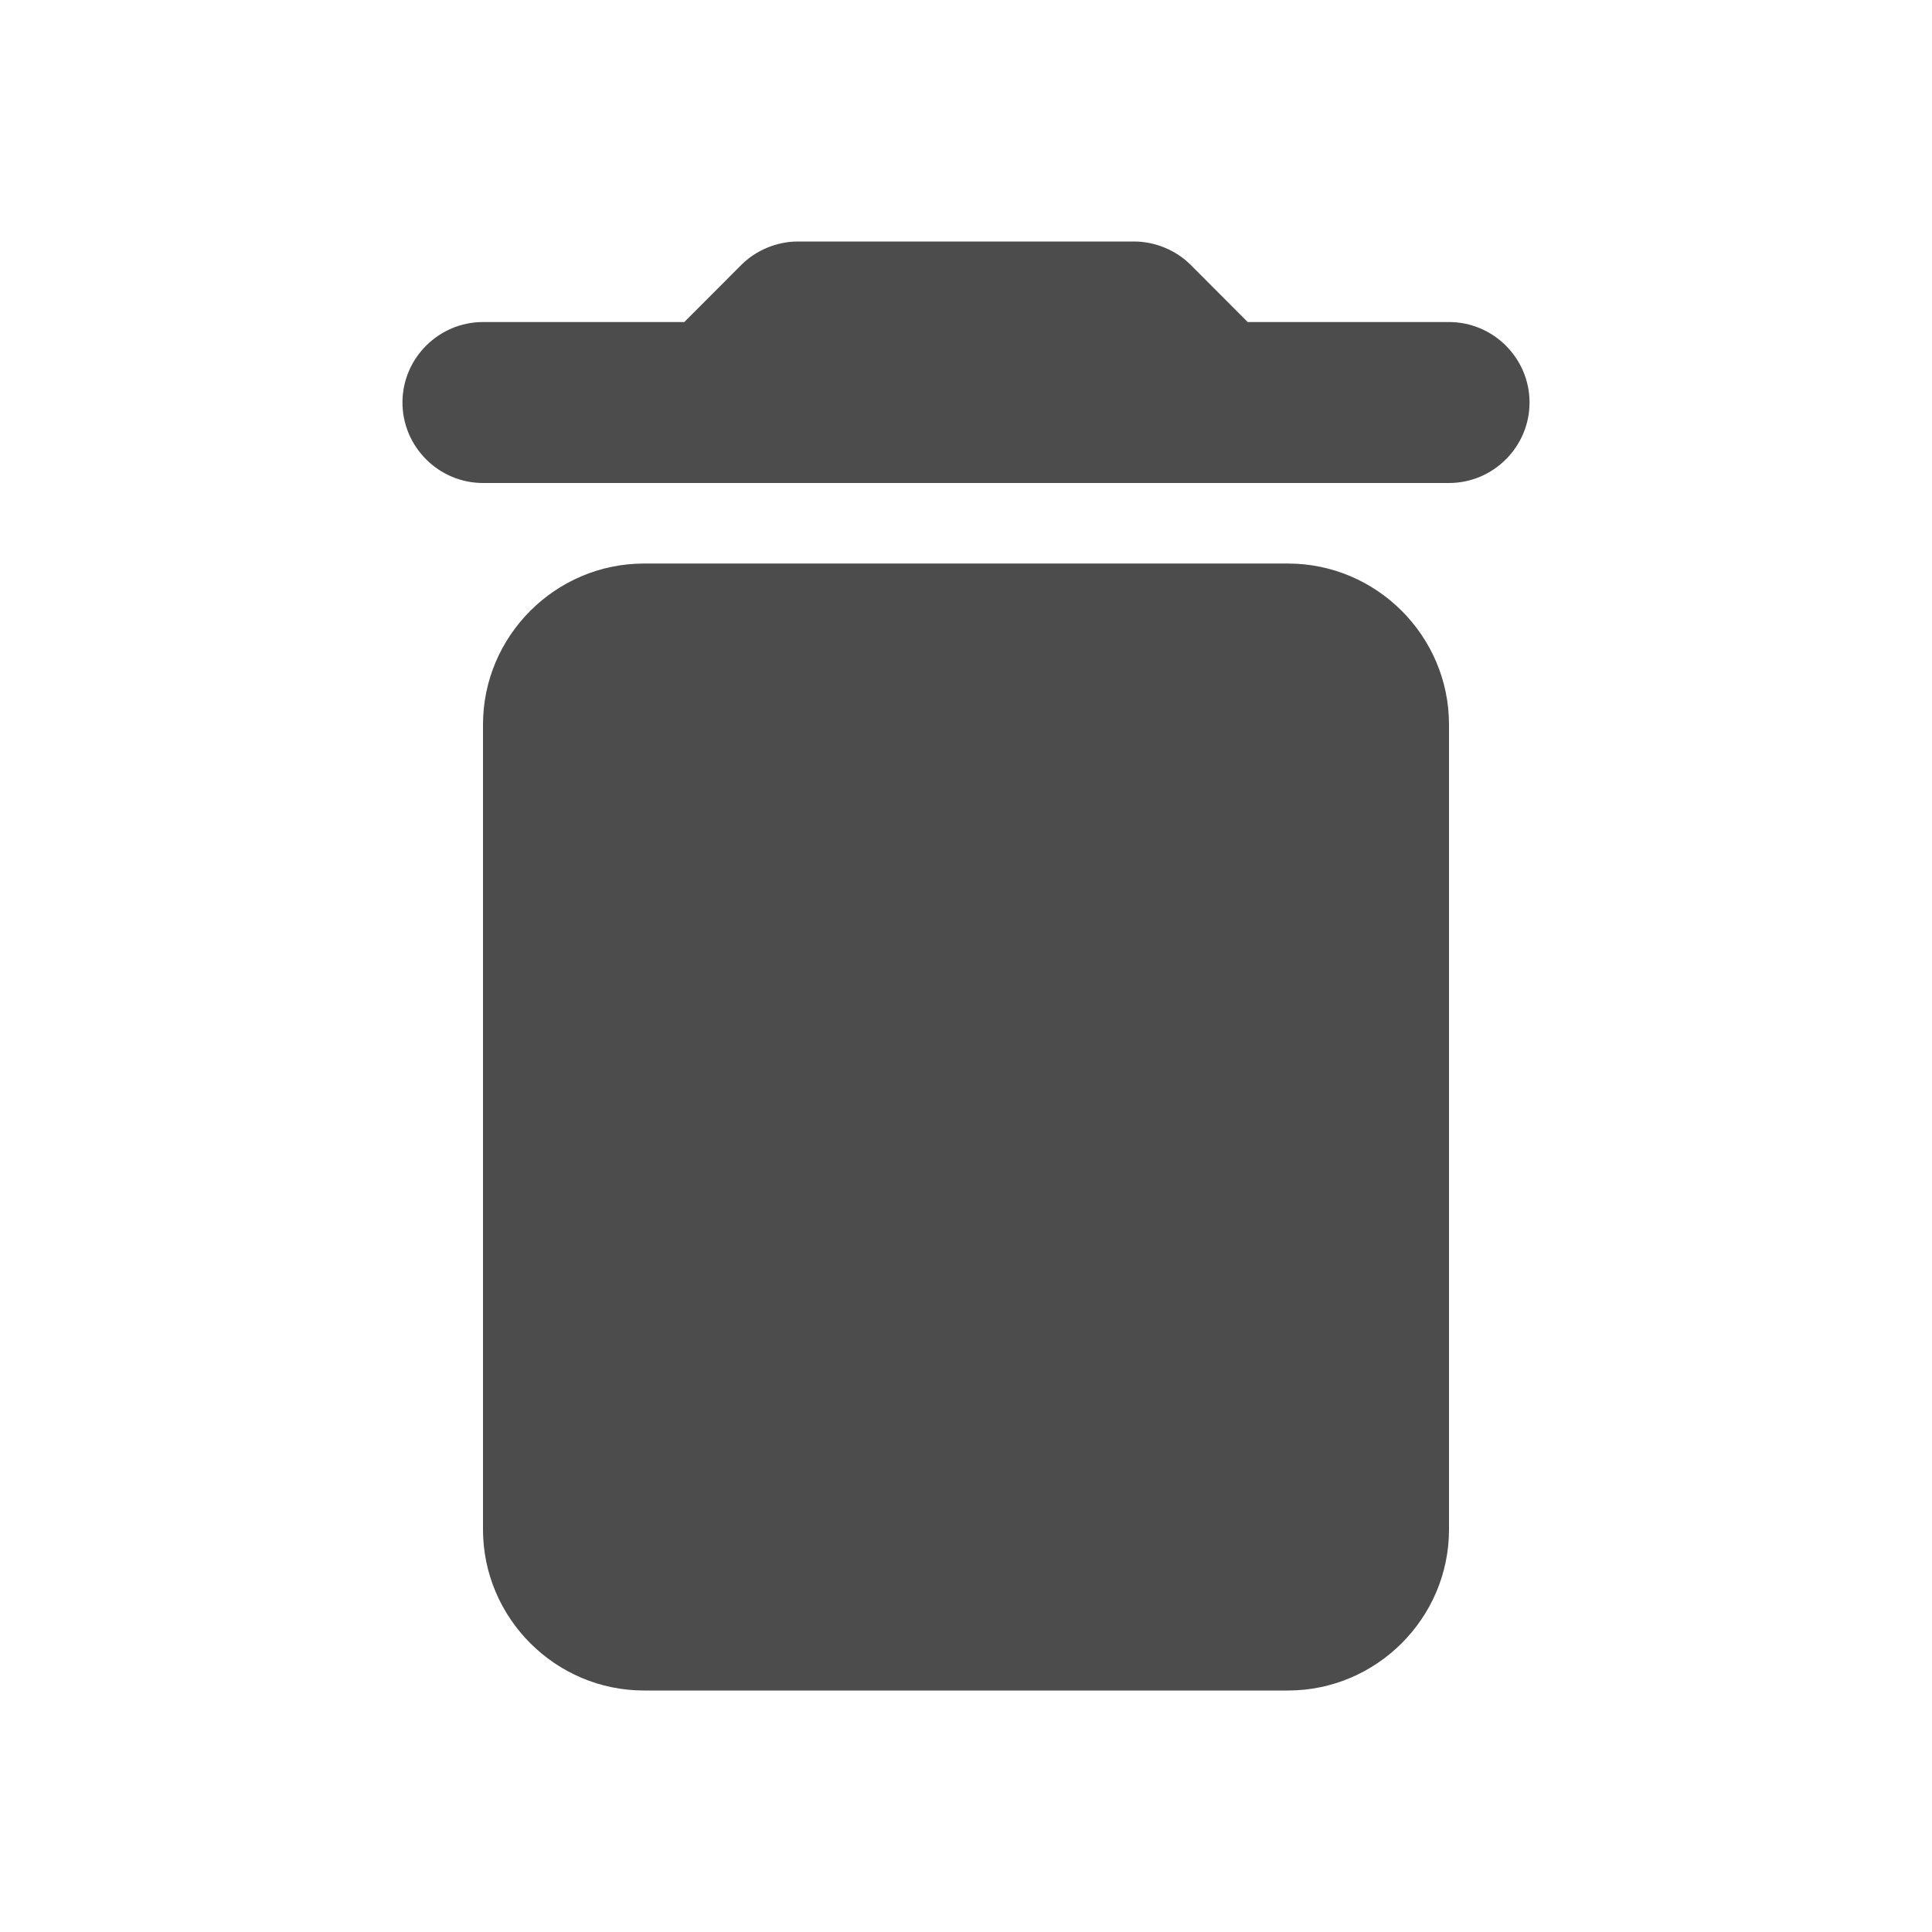
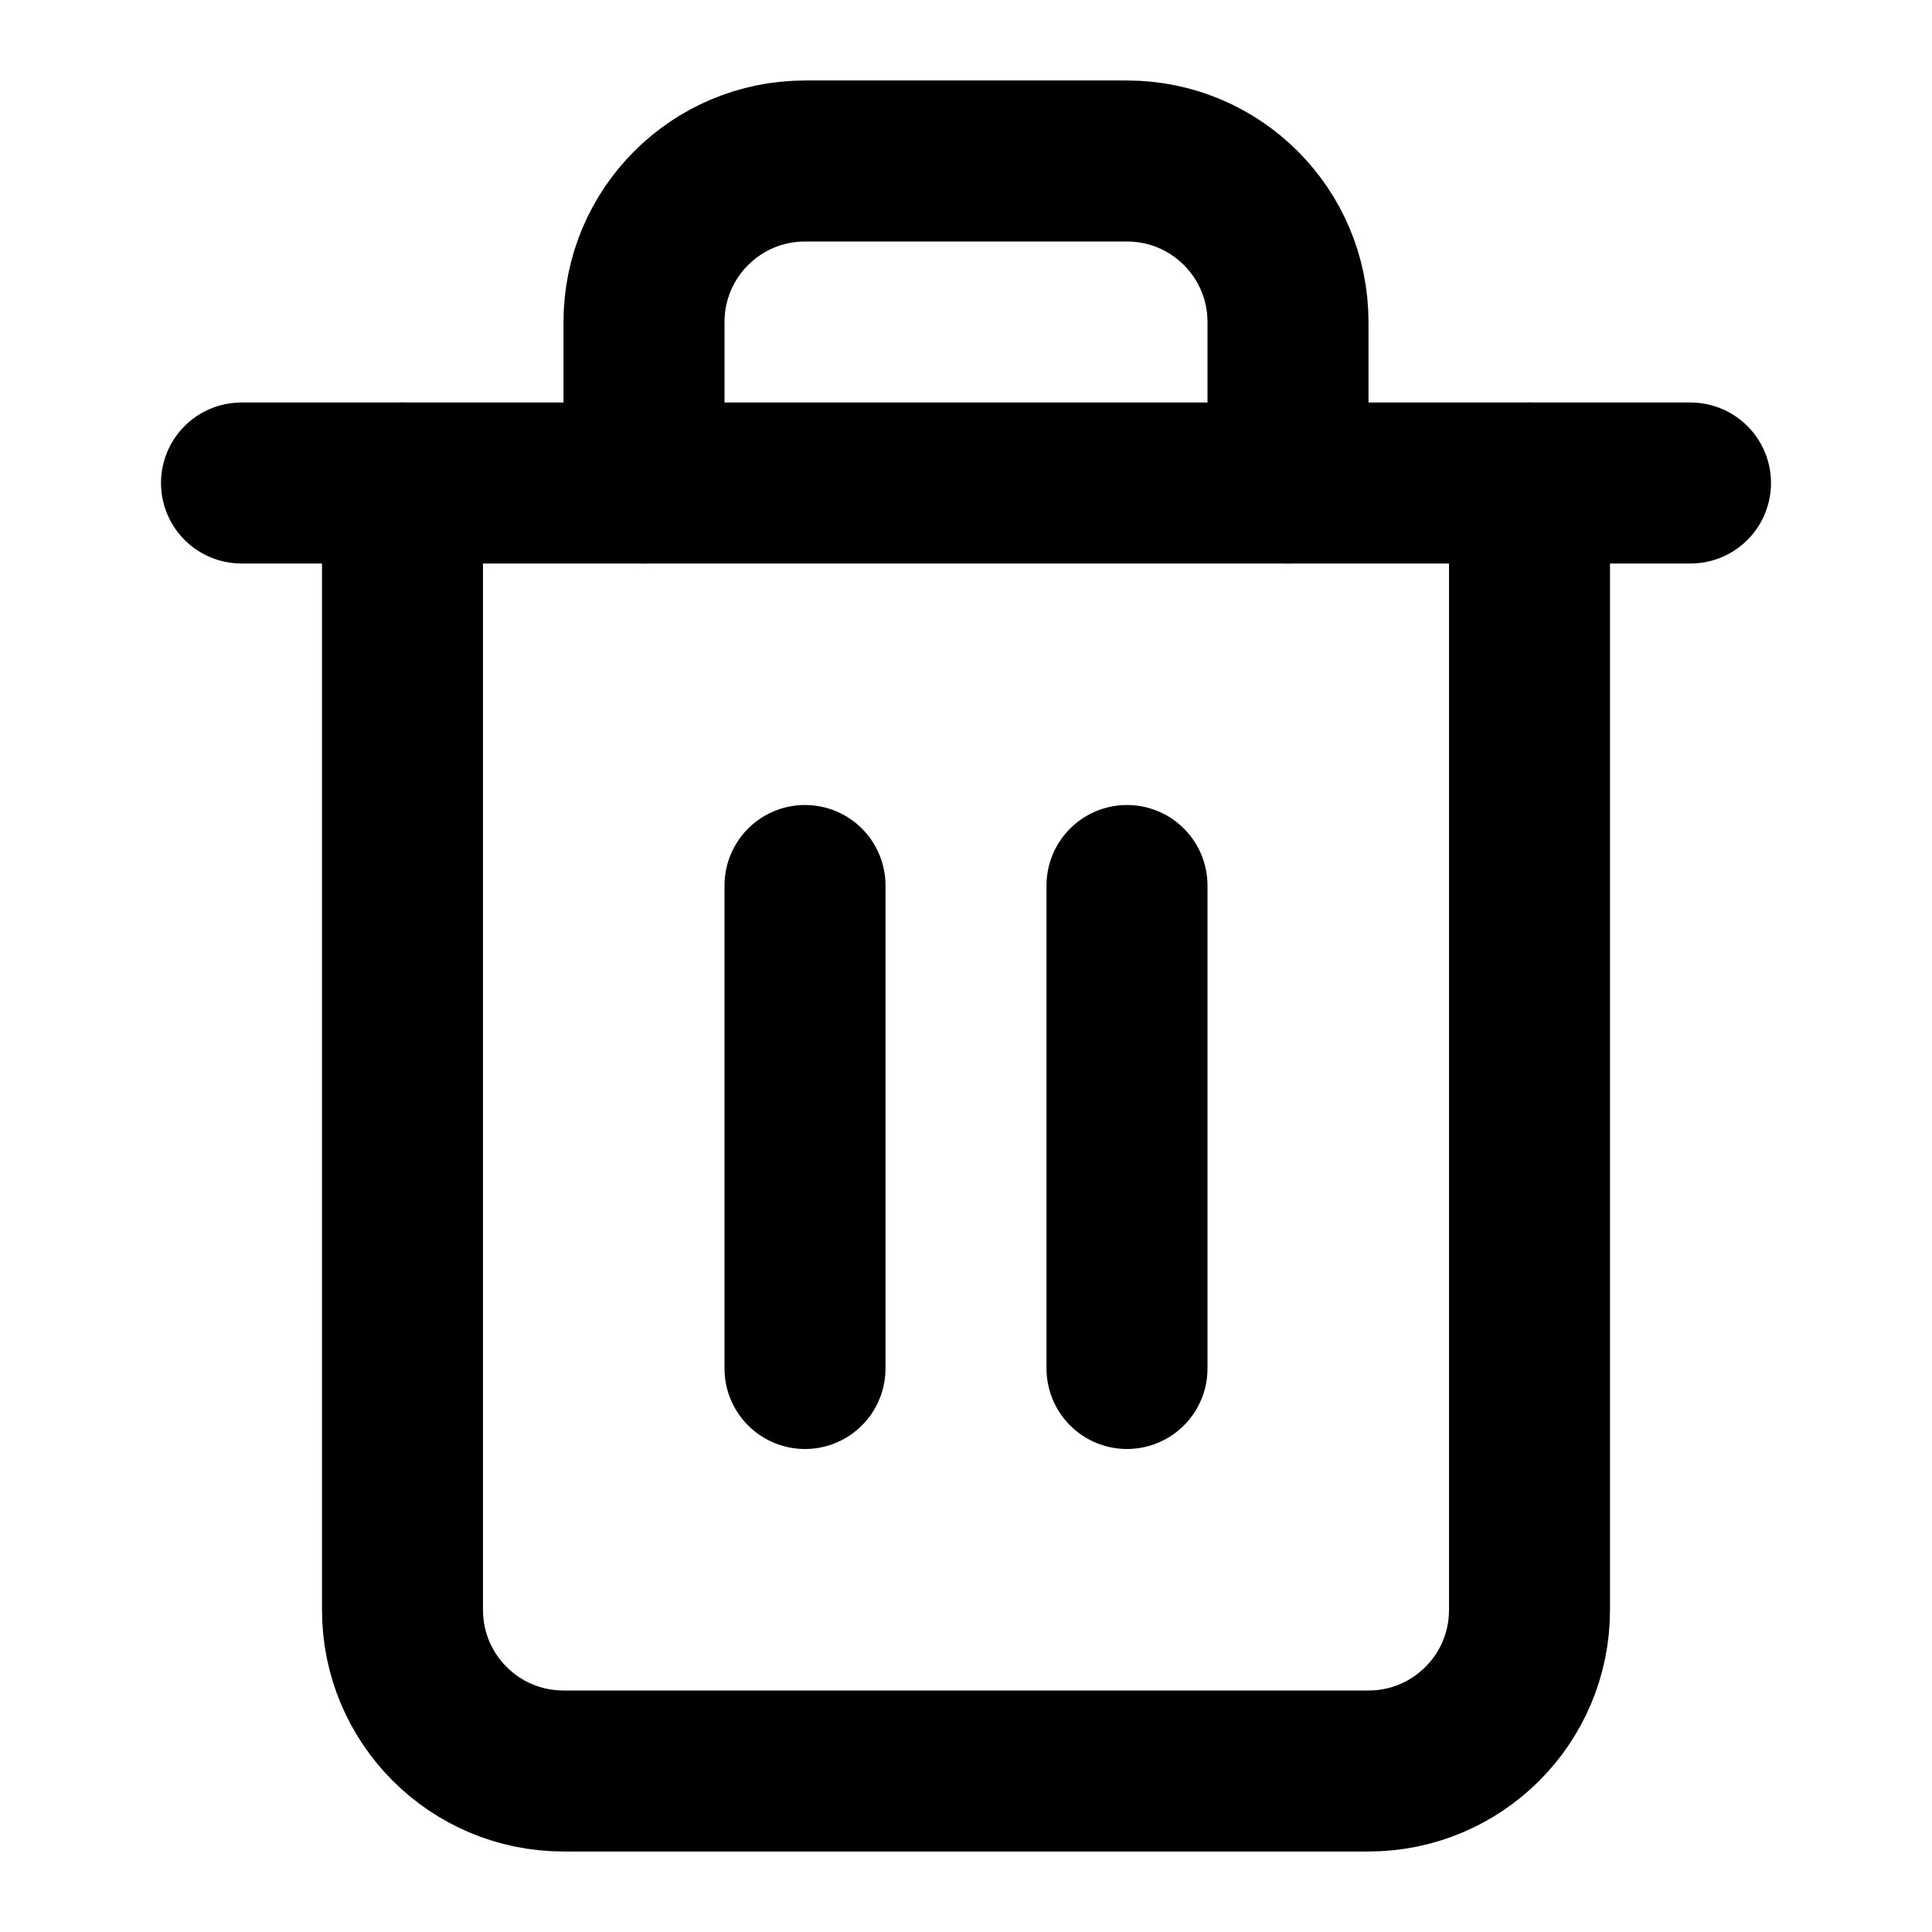
- <svg xmlns="http://www.w3.org/2000/svg" width="16" height="16" viewBox="0 0 16 16" fill="currentColor">
-   <g>
-     <path fill-rule="evenodd" clip-rule="evenodd" d="M10.333 2.667H12C12.367 2.667 12.667 2.967 12.667 3.333C12.667 3.7 12.367 4 12 4H4C3.633 4 3.333 3.7 3.333 3.333C3.333 2.967 3.633 2.667 4 2.667H5.667L6.14 2.193C6.26 2.073 6.433 2 6.607 2H9.393C9.567 2 9.74 2.073 9.86 2.193L10.333 2.667ZM5.333 14C4.6 14 4 13.4 4 12.667V6C4 5.267 4.6 4.667 5.333 4.667H10.667C11.4 4.667 12 5.267 12 6V12.667C12 13.4 11.4 14 10.667 14H5.333Z" fill-opacity="0.7" />
-   </g>
+ <svg xmlns="http://www.w3.org/2000/svg" class="lucide lucide-trash-2" width="24" height="24" viewBox="0 0 24 24" fill="none" stroke="currentColor" stroke-width="2" stroke-linecap="round" stroke-linejoin="round">
+   <path d="M10 11v6" />
+   <path d="M14 11v6" />
+   <path d="M19 6v14a2 2 0 0 1-2 2H7a2 2 0 0 1-2-2V6" />
+   <path d="M3 6h18" />
+   <path d="M8 6V4a2 2 0 0 1 2-2h4a2 2 0 0 1 2 2v2" />
</svg>
